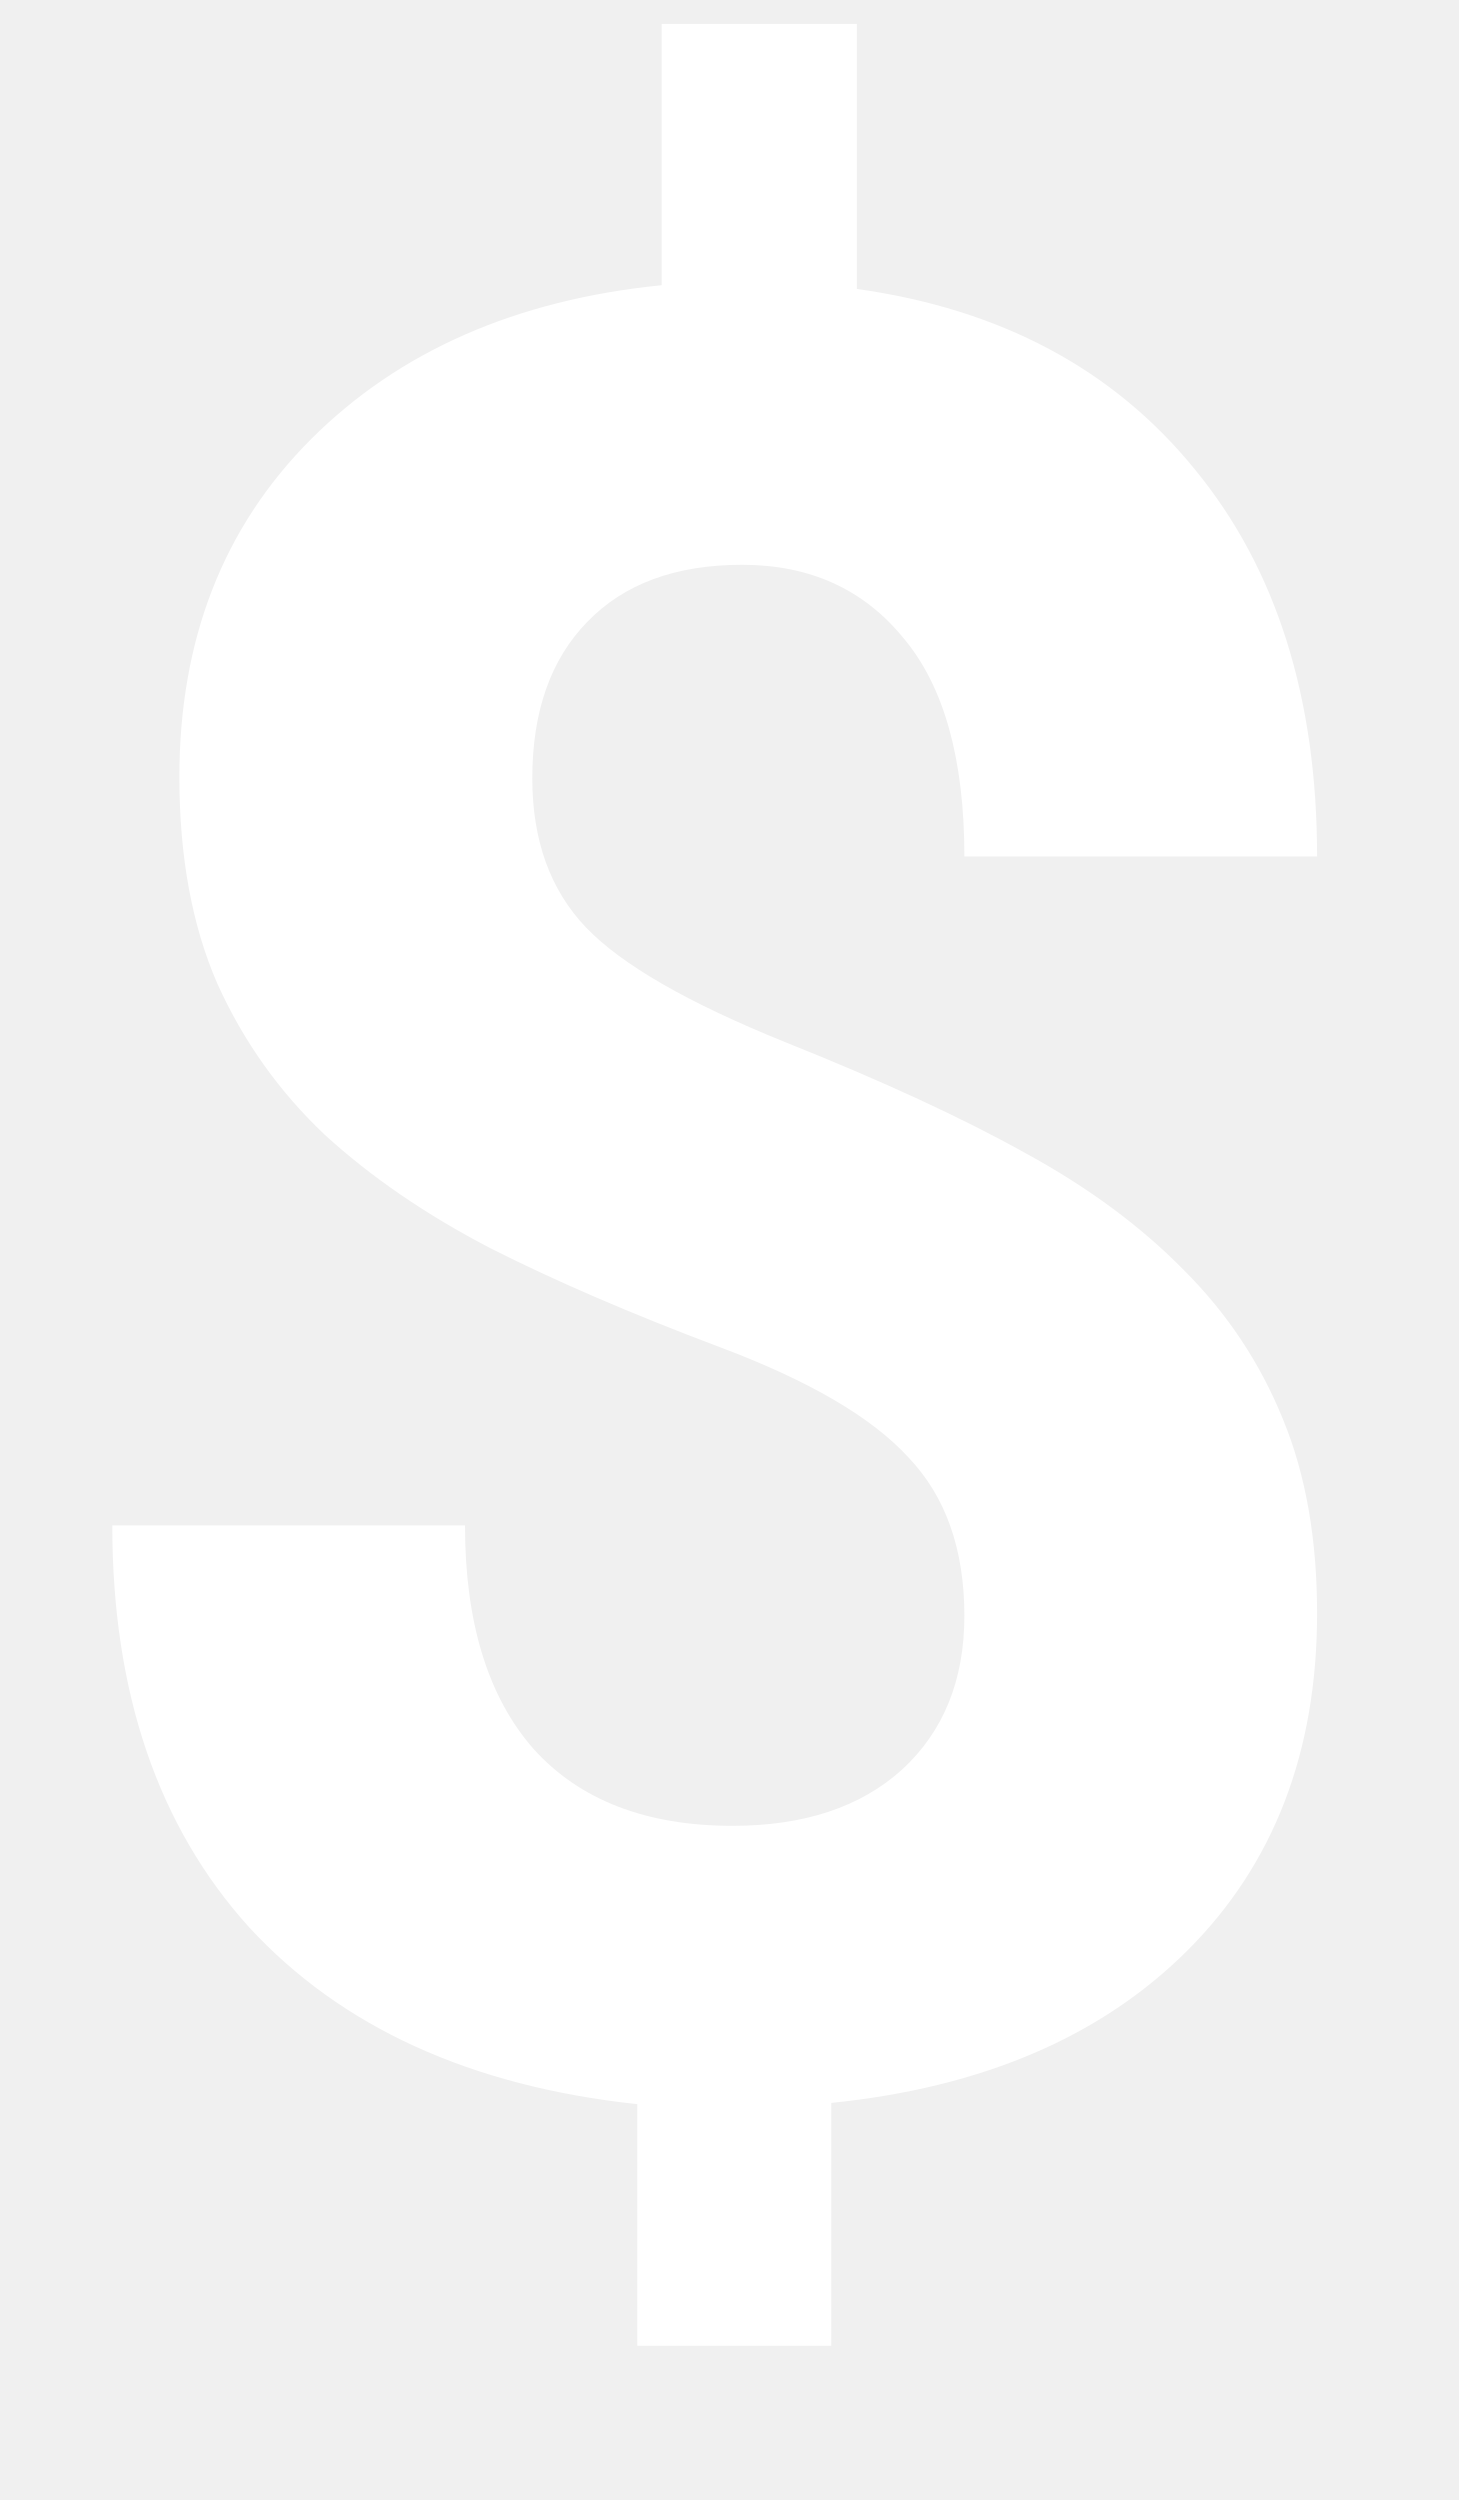
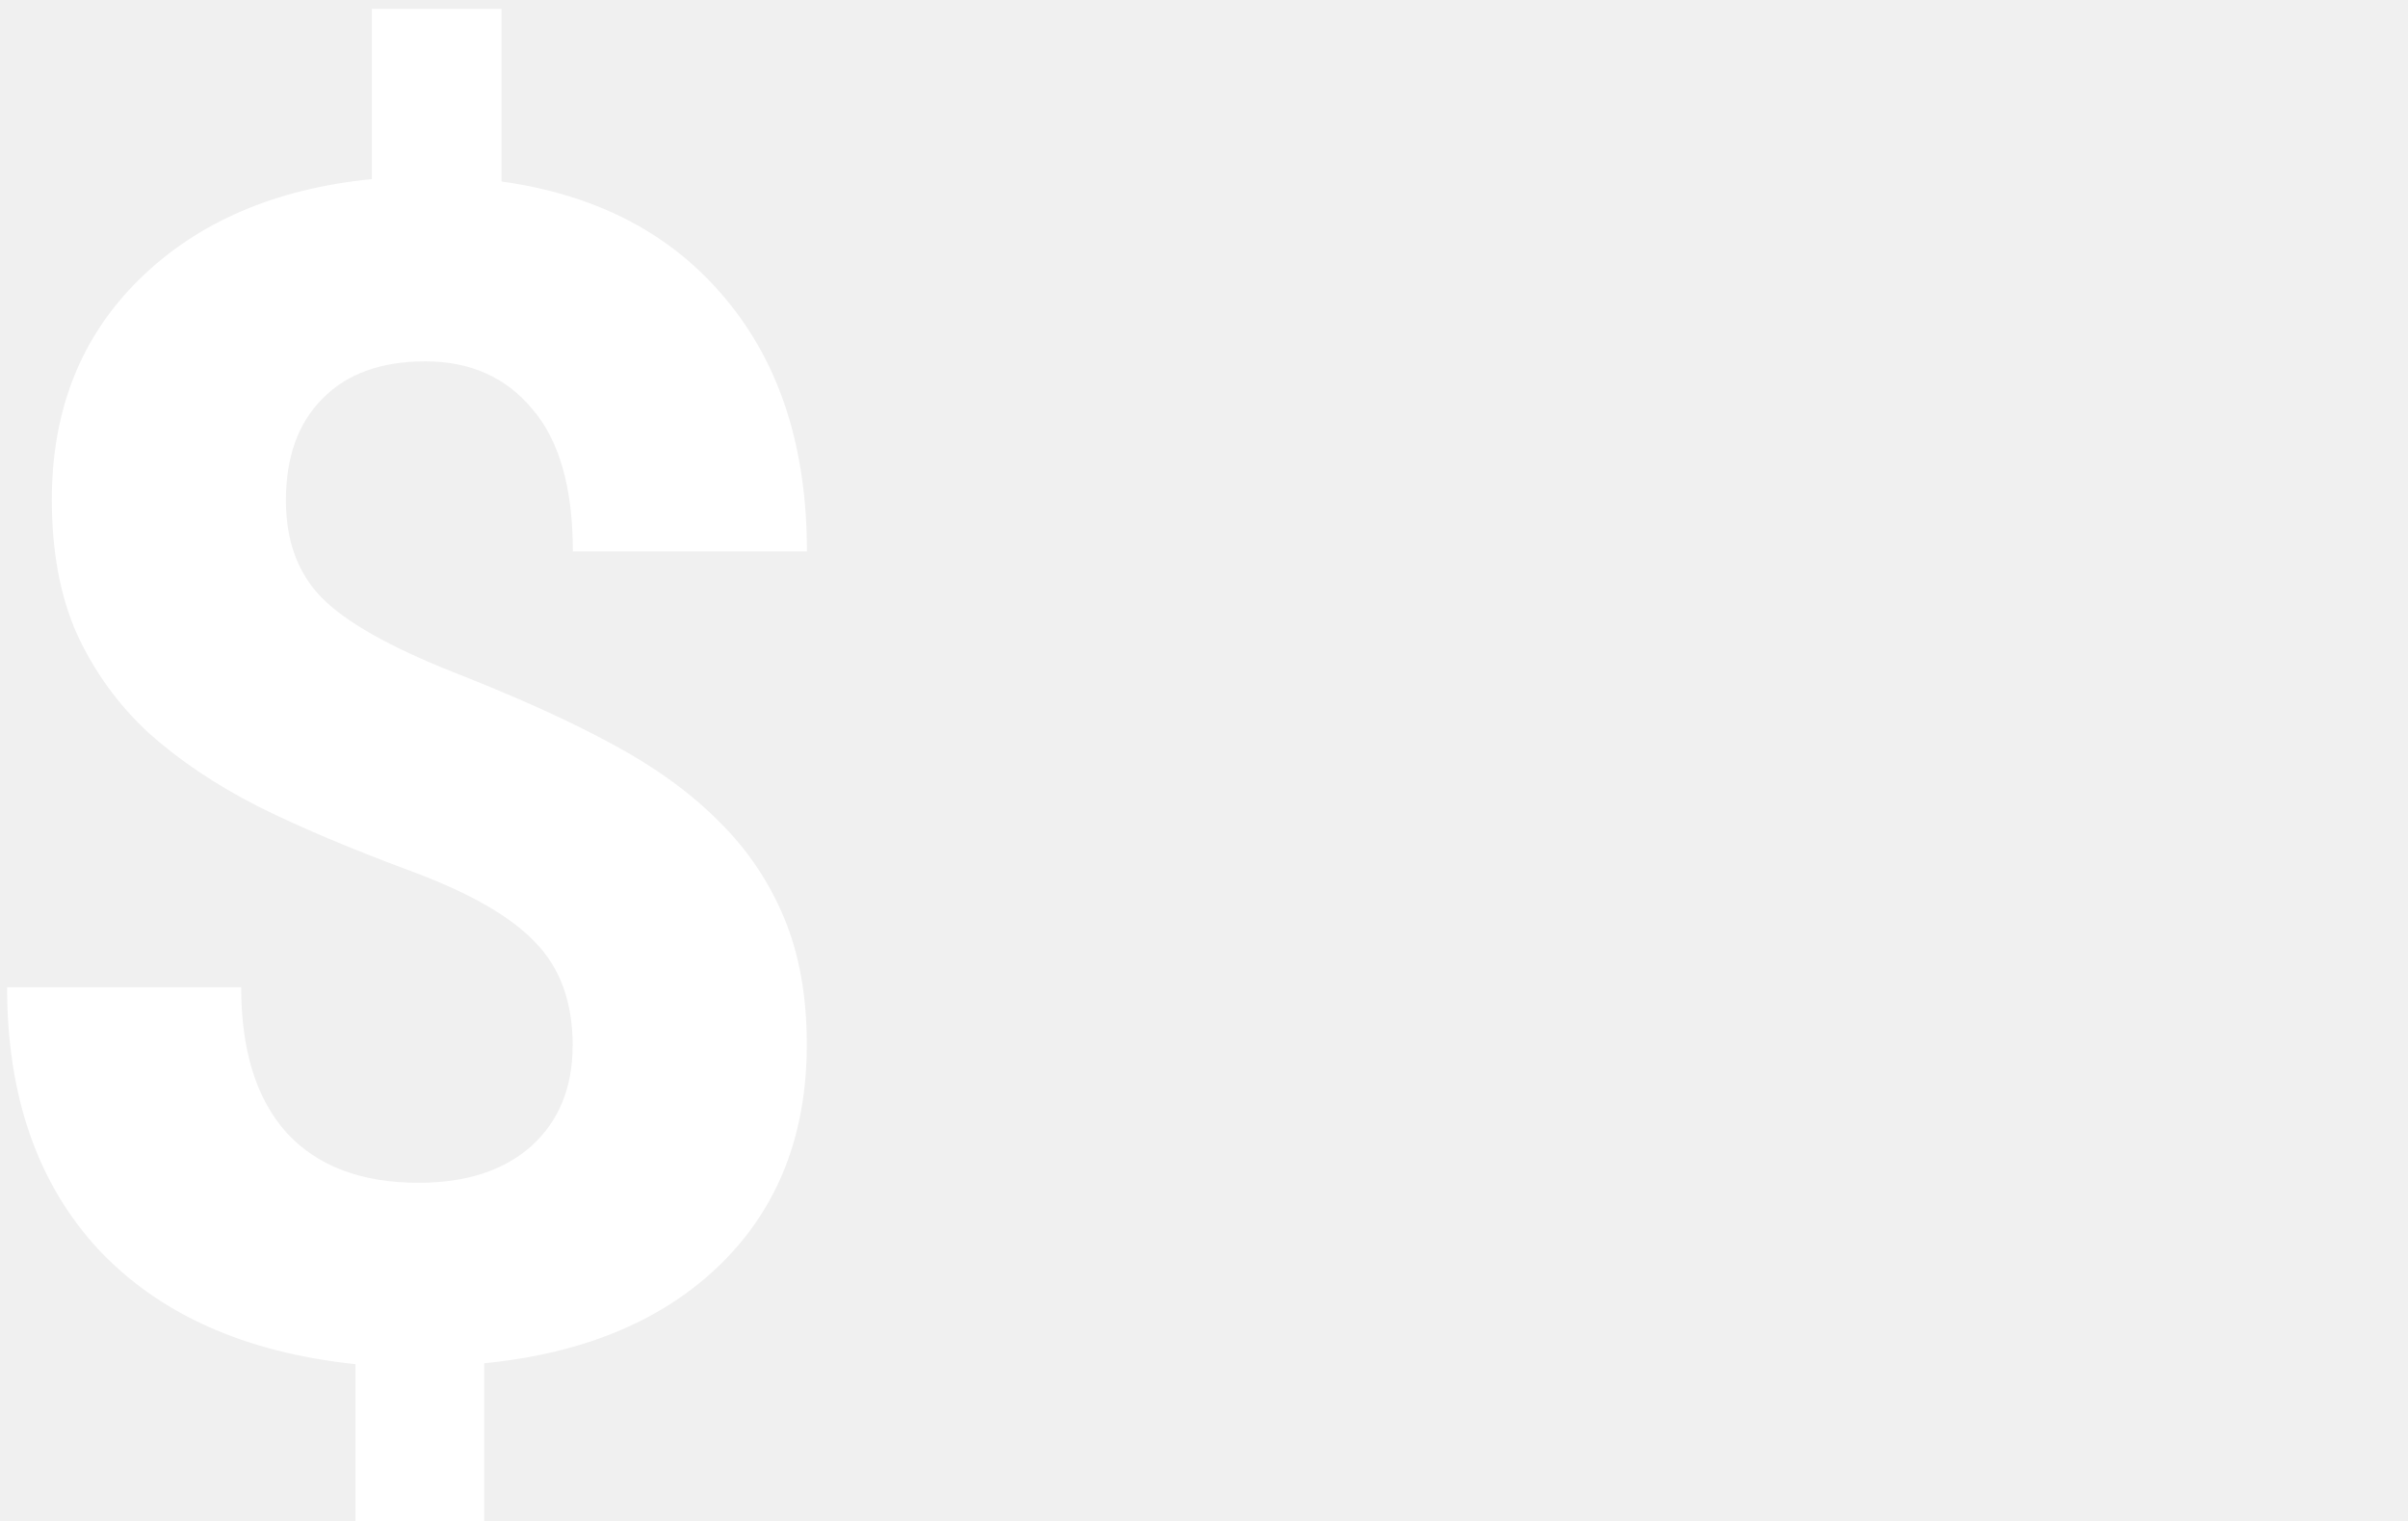
- <svg xmlns="http://www.w3.org/2000/svg" width="7" height="12" viewBox="0 0 7 12" fill="none">
-   <path d="M4.629 7.756C4.629 7.436 4.539 7.182 4.359 6.994C4.184 6.803 3.883 6.627 3.457 6.467C3.031 6.307 2.664 6.148 2.355 5.992C2.047 5.832 1.781 5.65 1.559 5.447C1.34 5.24 1.168 4.998 1.043 4.721C0.922 4.443 0.861 4.113 0.861 3.73C0.861 3.07 1.072 2.529 1.494 2.107C1.916 1.686 2.477 1.439 3.176 1.369V0.115H4.113V1.387C4.805 1.484 5.346 1.773 5.736 2.254C6.127 2.73 6.322 3.35 6.322 4.111H4.629C4.629 3.643 4.531 3.293 4.336 3.062C4.145 2.828 3.887 2.711 3.562 2.711C3.242 2.711 2.994 2.803 2.818 2.986C2.643 3.166 2.555 3.416 2.555 3.736C2.555 4.033 2.641 4.271 2.812 4.451C2.984 4.631 3.303 4.814 3.768 5.002C4.236 5.189 4.621 5.367 4.922 5.535C5.223 5.699 5.477 5.887 5.684 6.098C5.891 6.305 6.049 6.543 6.158 6.812C6.268 7.078 6.322 7.389 6.322 7.744C6.322 8.408 6.115 8.947 5.701 9.361C5.287 9.775 4.717 10.02 3.99 10.094V11.26H3.059V10.1C2.258 10.014 1.637 9.73 1.195 9.25C0.758 8.766 0.539 8.123 0.539 7.322H2.232C2.232 7.787 2.342 8.145 2.561 8.395C2.783 8.641 3.102 8.764 3.516 8.764C3.859 8.764 4.131 8.674 4.33 8.494C4.529 8.311 4.629 8.064 4.629 7.756Z" fill="#fff" />
+ <svg xmlns="http://www.w3.org/2000/svg" width="19" height="12">
+   <g>
+     <rect x="-1" y="-1" width="21" height="14" id="canvas_background" fill="none" />
+   </g>
+   <g>
+     <path d="m4.519,8.253c0,-0.343 -0.098,-0.615 -0.294,-0.816c-0.192,-0.205 -0.52,-0.393 -0.984,-0.565c-0.465,-0.172 -0.865,-0.341 -1.202,-0.508c-0.337,-0.172 -0.626,-0.366 -0.869,-0.584c-0.239,-0.222 -0.426,-0.481 -0.563,-0.778c-0.132,-0.297 -0.198,-0.65 -0.198,-1.06c0,-0.707 0.23,-1.286 0.69,-1.738c0.46,-0.452 1.072,-0.715 1.835,-0.791l0,-1.343l1.023,0l0,1.362c0.754,0.105 1.345,0.414 1.771,0.929c0.426,0.51 0.639,1.173 0.639,1.989l-1.847,0c0,-0.502 -0.107,-0.876 -0.32,-1.123c-0.209,-0.251 -0.49,-0.376 -0.844,-0.376c-0.349,0 -0.62,0.098 -0.812,0.295c-0.192,0.192 -0.288,0.46 -0.288,0.803c0,0.318 0.094,0.573 0.281,0.765c0.188,0.192 0.535,0.389 1.042,0.59c0.511,0.201 0.931,0.391 1.259,0.571c0.328,0.176 0.605,0.376 0.831,0.602c0.226,0.222 0.398,0.477 0.518,0.765c0.119,0.284 0.179,0.617 0.179,0.998c0,0.711 -0.226,1.288 -0.678,1.732c-0.452,0.443 -1.074,0.705 -1.867,0.784l0,1.249l-1.016,0l0,-1.242c-0.874,-0.092 -1.551,-0.395 -2.033,-0.91c-0.477,-0.519 -0.716,-1.207 -0.716,-2.064l1.847,0c0,0.498 0.119,0.881 0.358,1.148c0.243,0.264 0.59,0.395 1.042,0.395c0.375,0 0.671,-0.096 0.889,-0.289c0.217,-0.197 0.326,-0.46 0.326,-0.791l-0,-0z" fill="#fff" id="svg_1" stroke="null" />
+   </g>
</svg>
